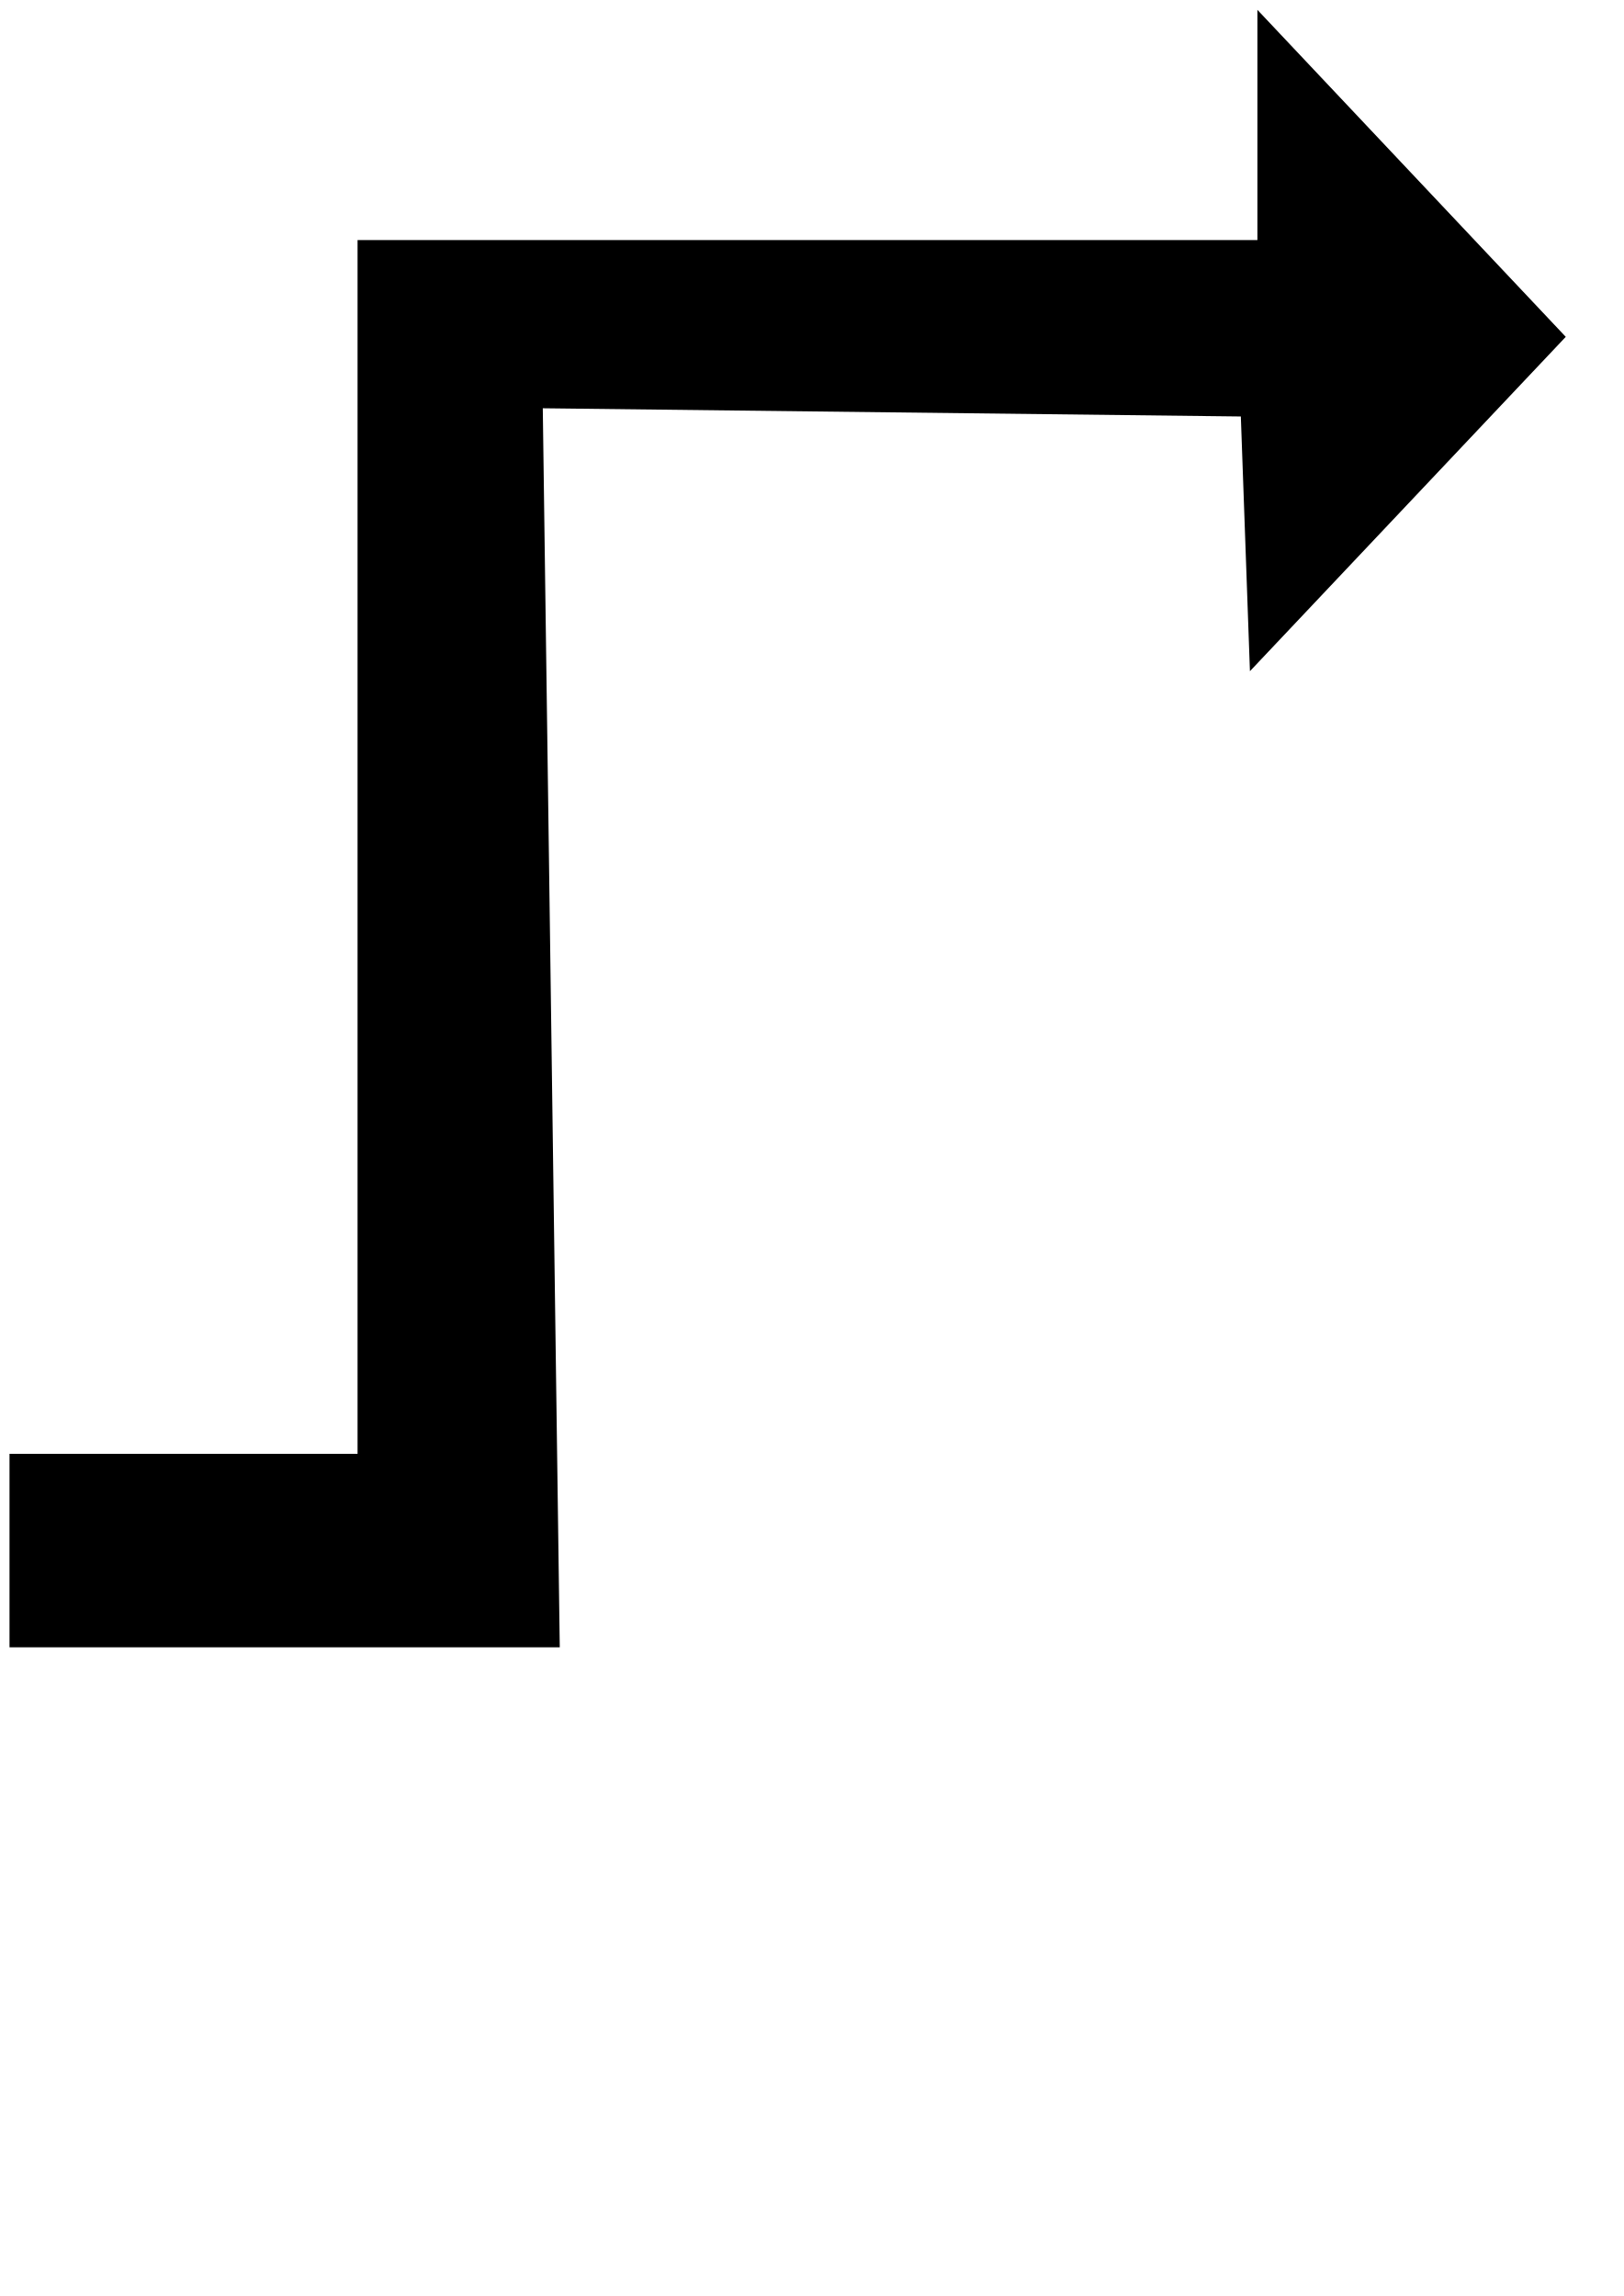
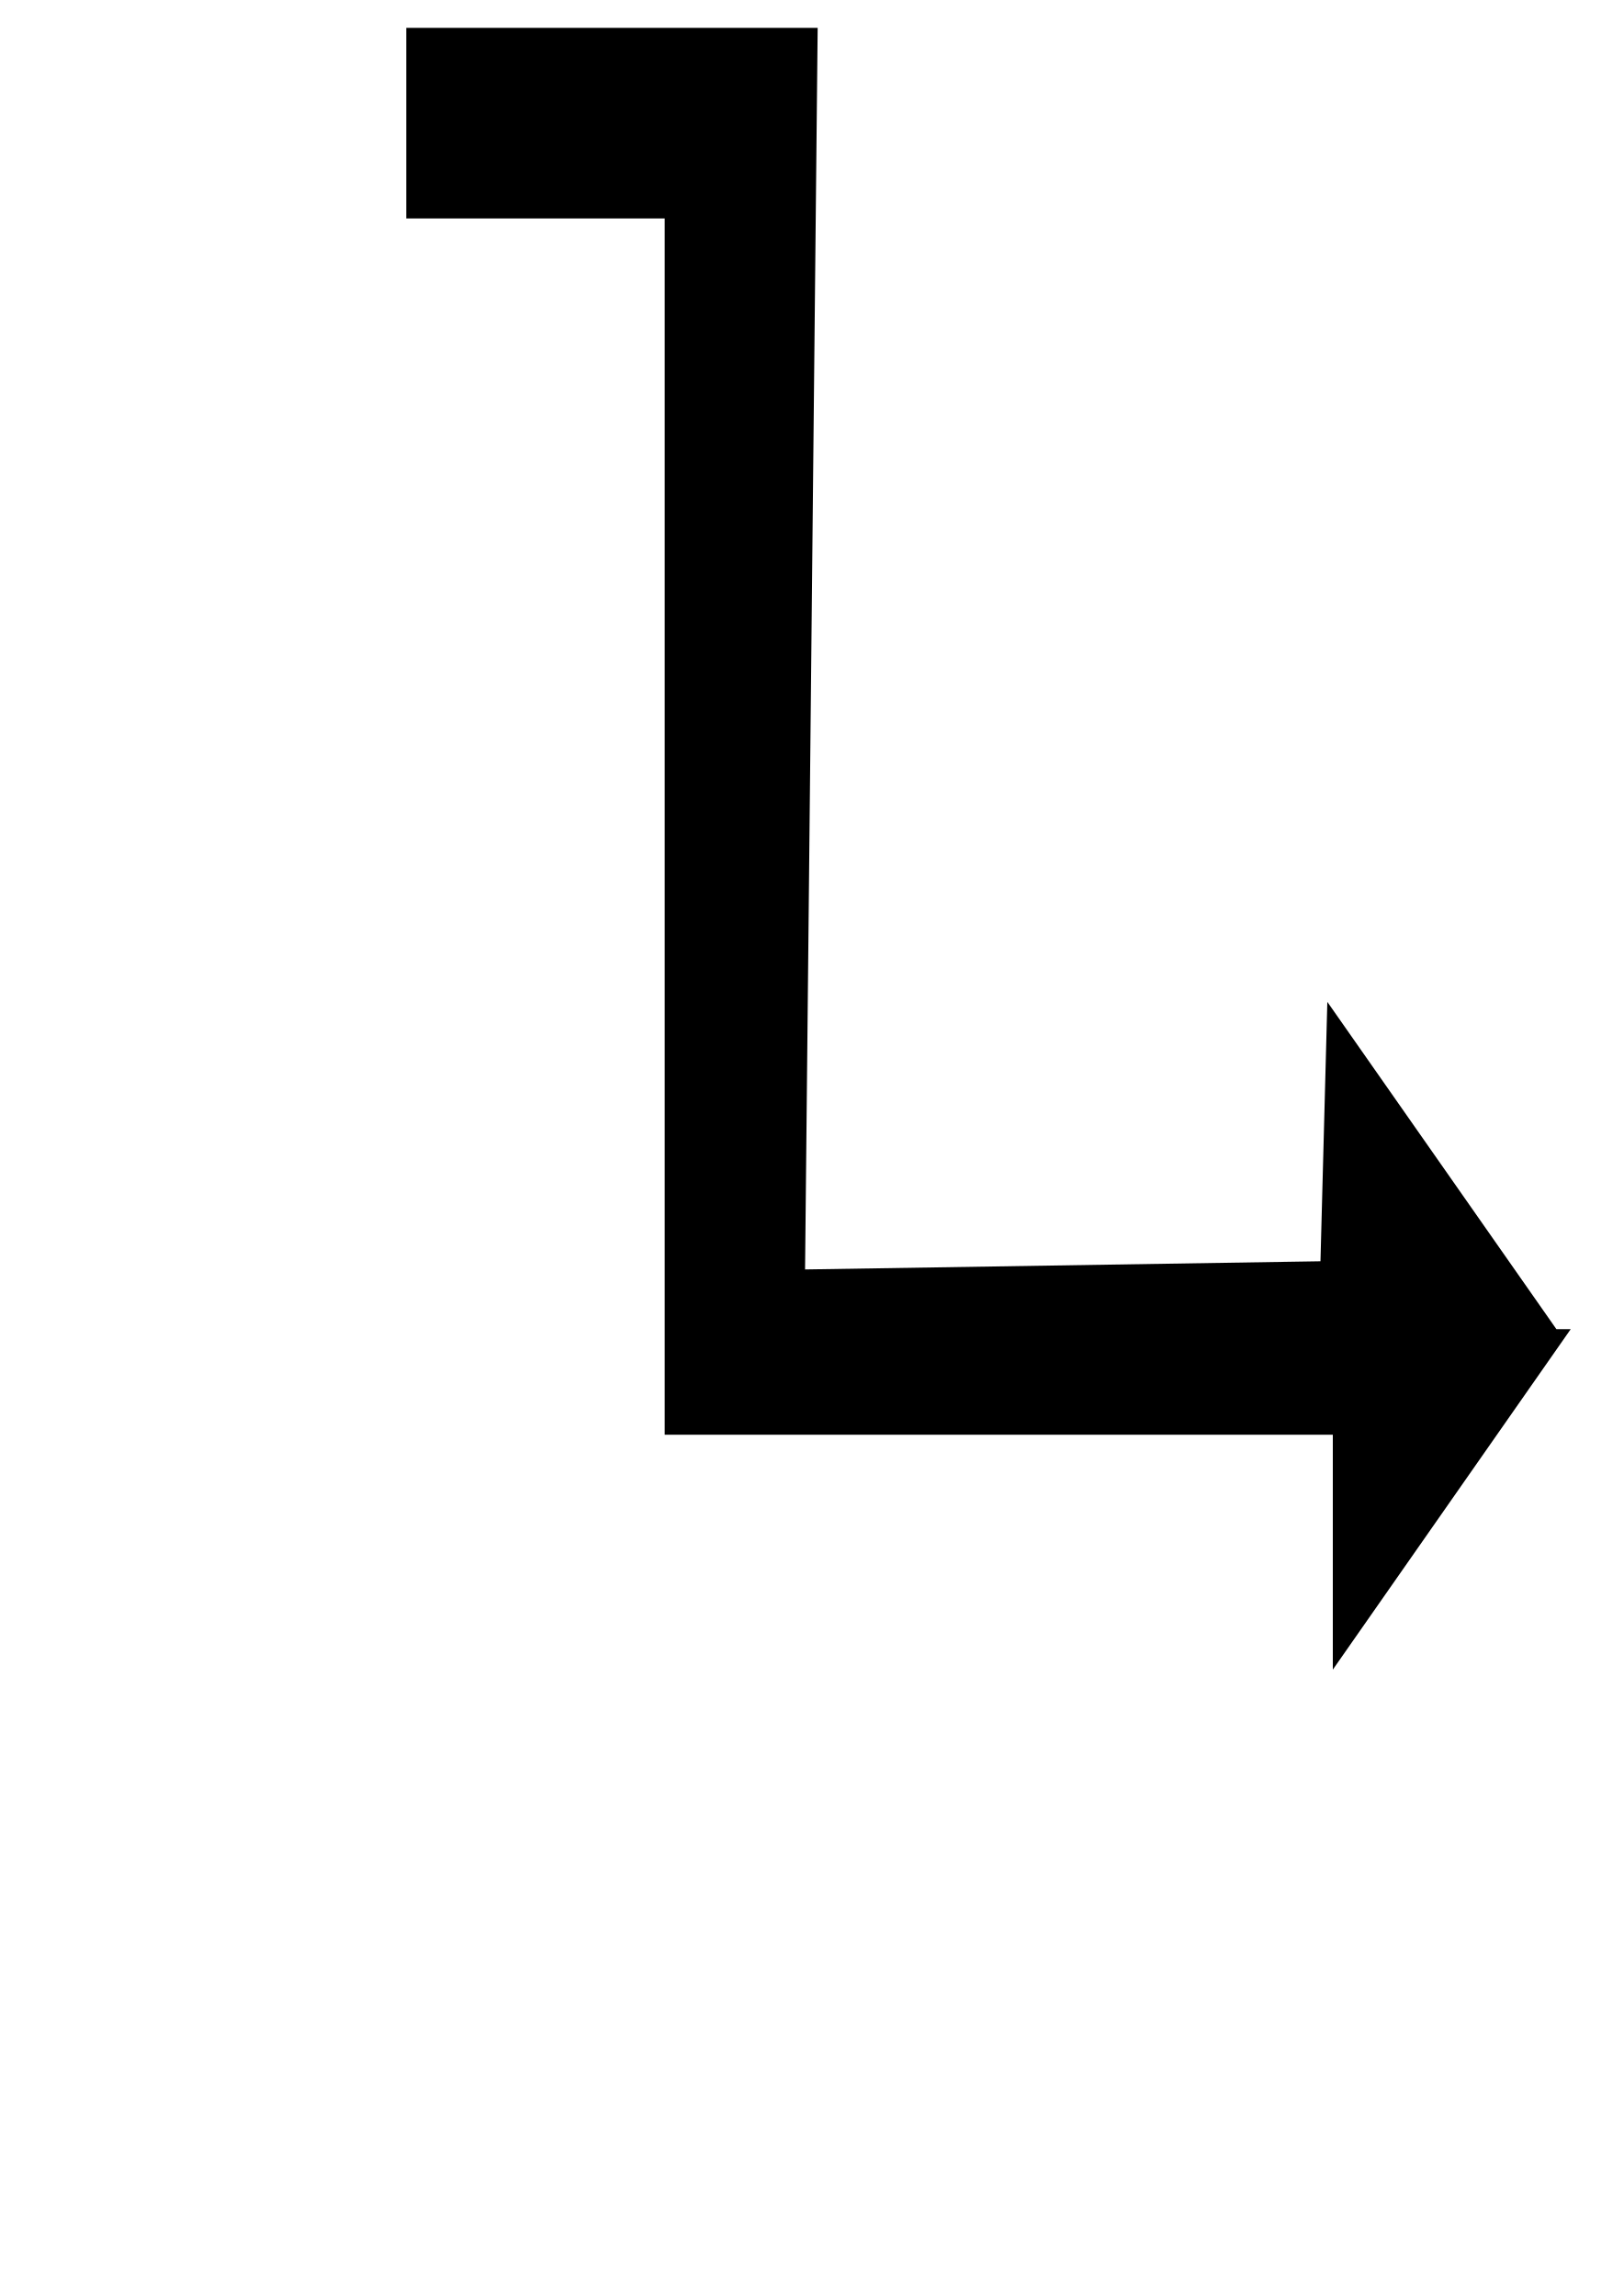
<svg xmlns="http://www.w3.org/2000/svg" width="744.094" height="1052.362" id="svg2" version="1.1">
  <defs id="defs4">
    </defs>
  <g id="layer1">
-     <path style="fill:#000000;stroke:#000000;stroke-width:10.893px;stroke-linecap:butt;stroke-linejoin:miter;stroke-opacity:1" d="M 710.055,154.384 581.676,18.224 l 0,97.257 -412.37,0 0,556.311 -159.502,0 0,77.806 241.198,0 -7.781,-567.982 330.674,3.89 3.89,108.928 132.27,-140.05 z" id="path2818" />
+     <path style="fill:#000000;stroke:#000000;stroke-width:9.396px;stroke-linecap:butt;stroke-linejoin:miter;stroke-opacity:1" d="m 710.804,613.908 -95.319,136.439 0,-97.456 -306.176,0 0,-557.45 -118.427,0 0,-77.965 179.084,0 -5.777,569.145 245.518,-3.898 2.888,-109.151 98.207,140.337 z" id="path2818" />
  </g>
</svg>
